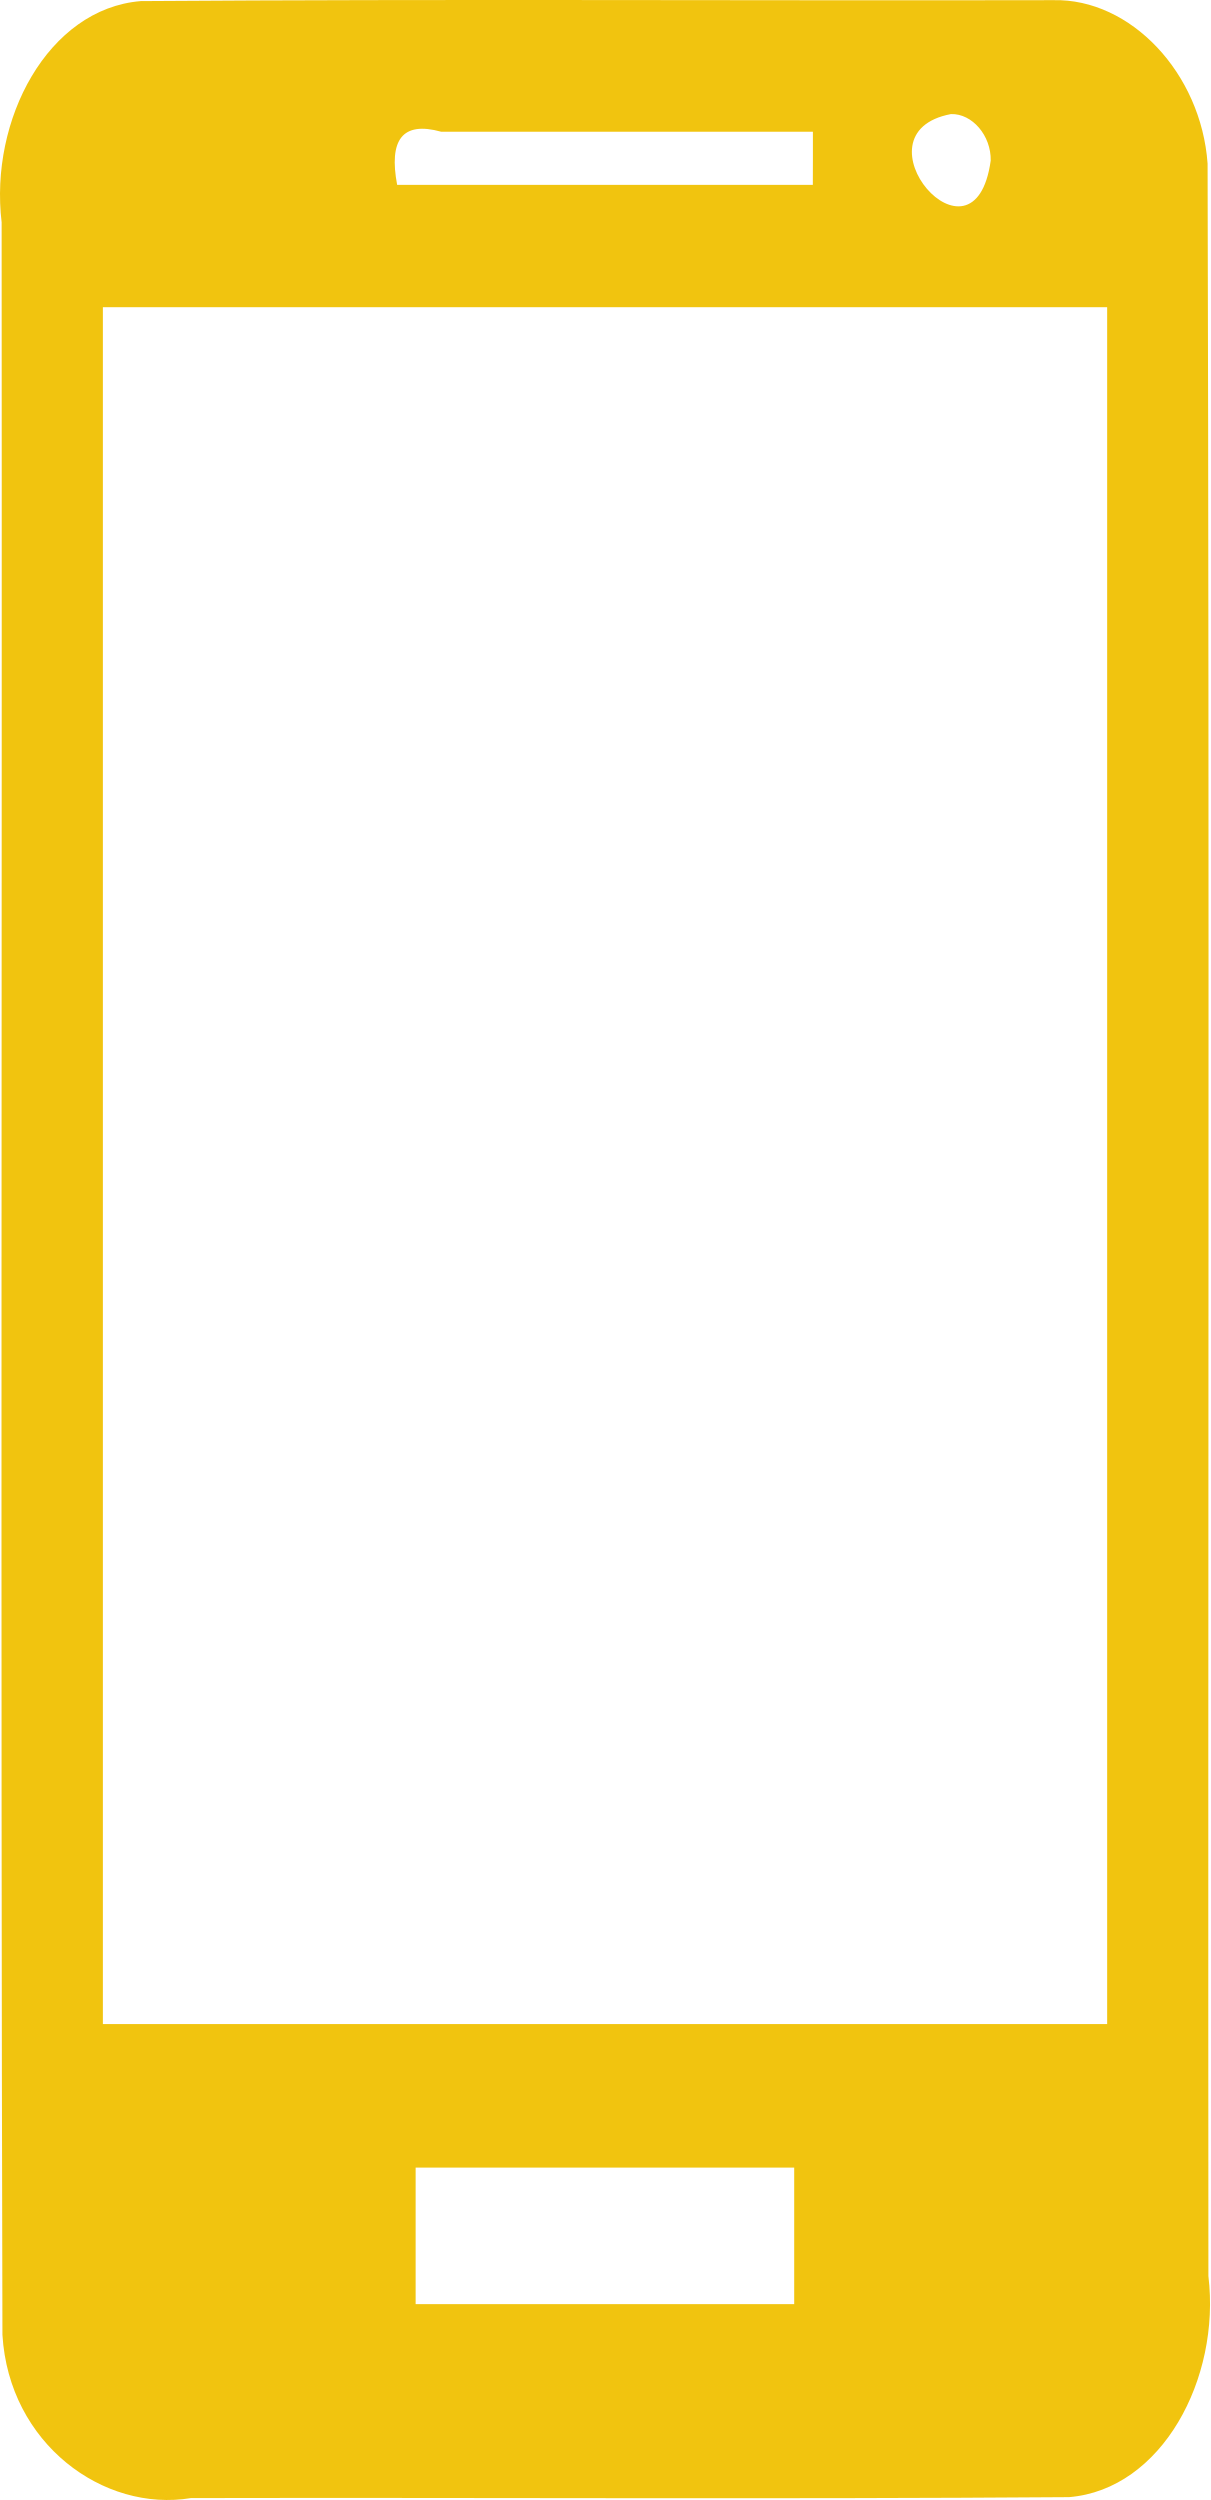
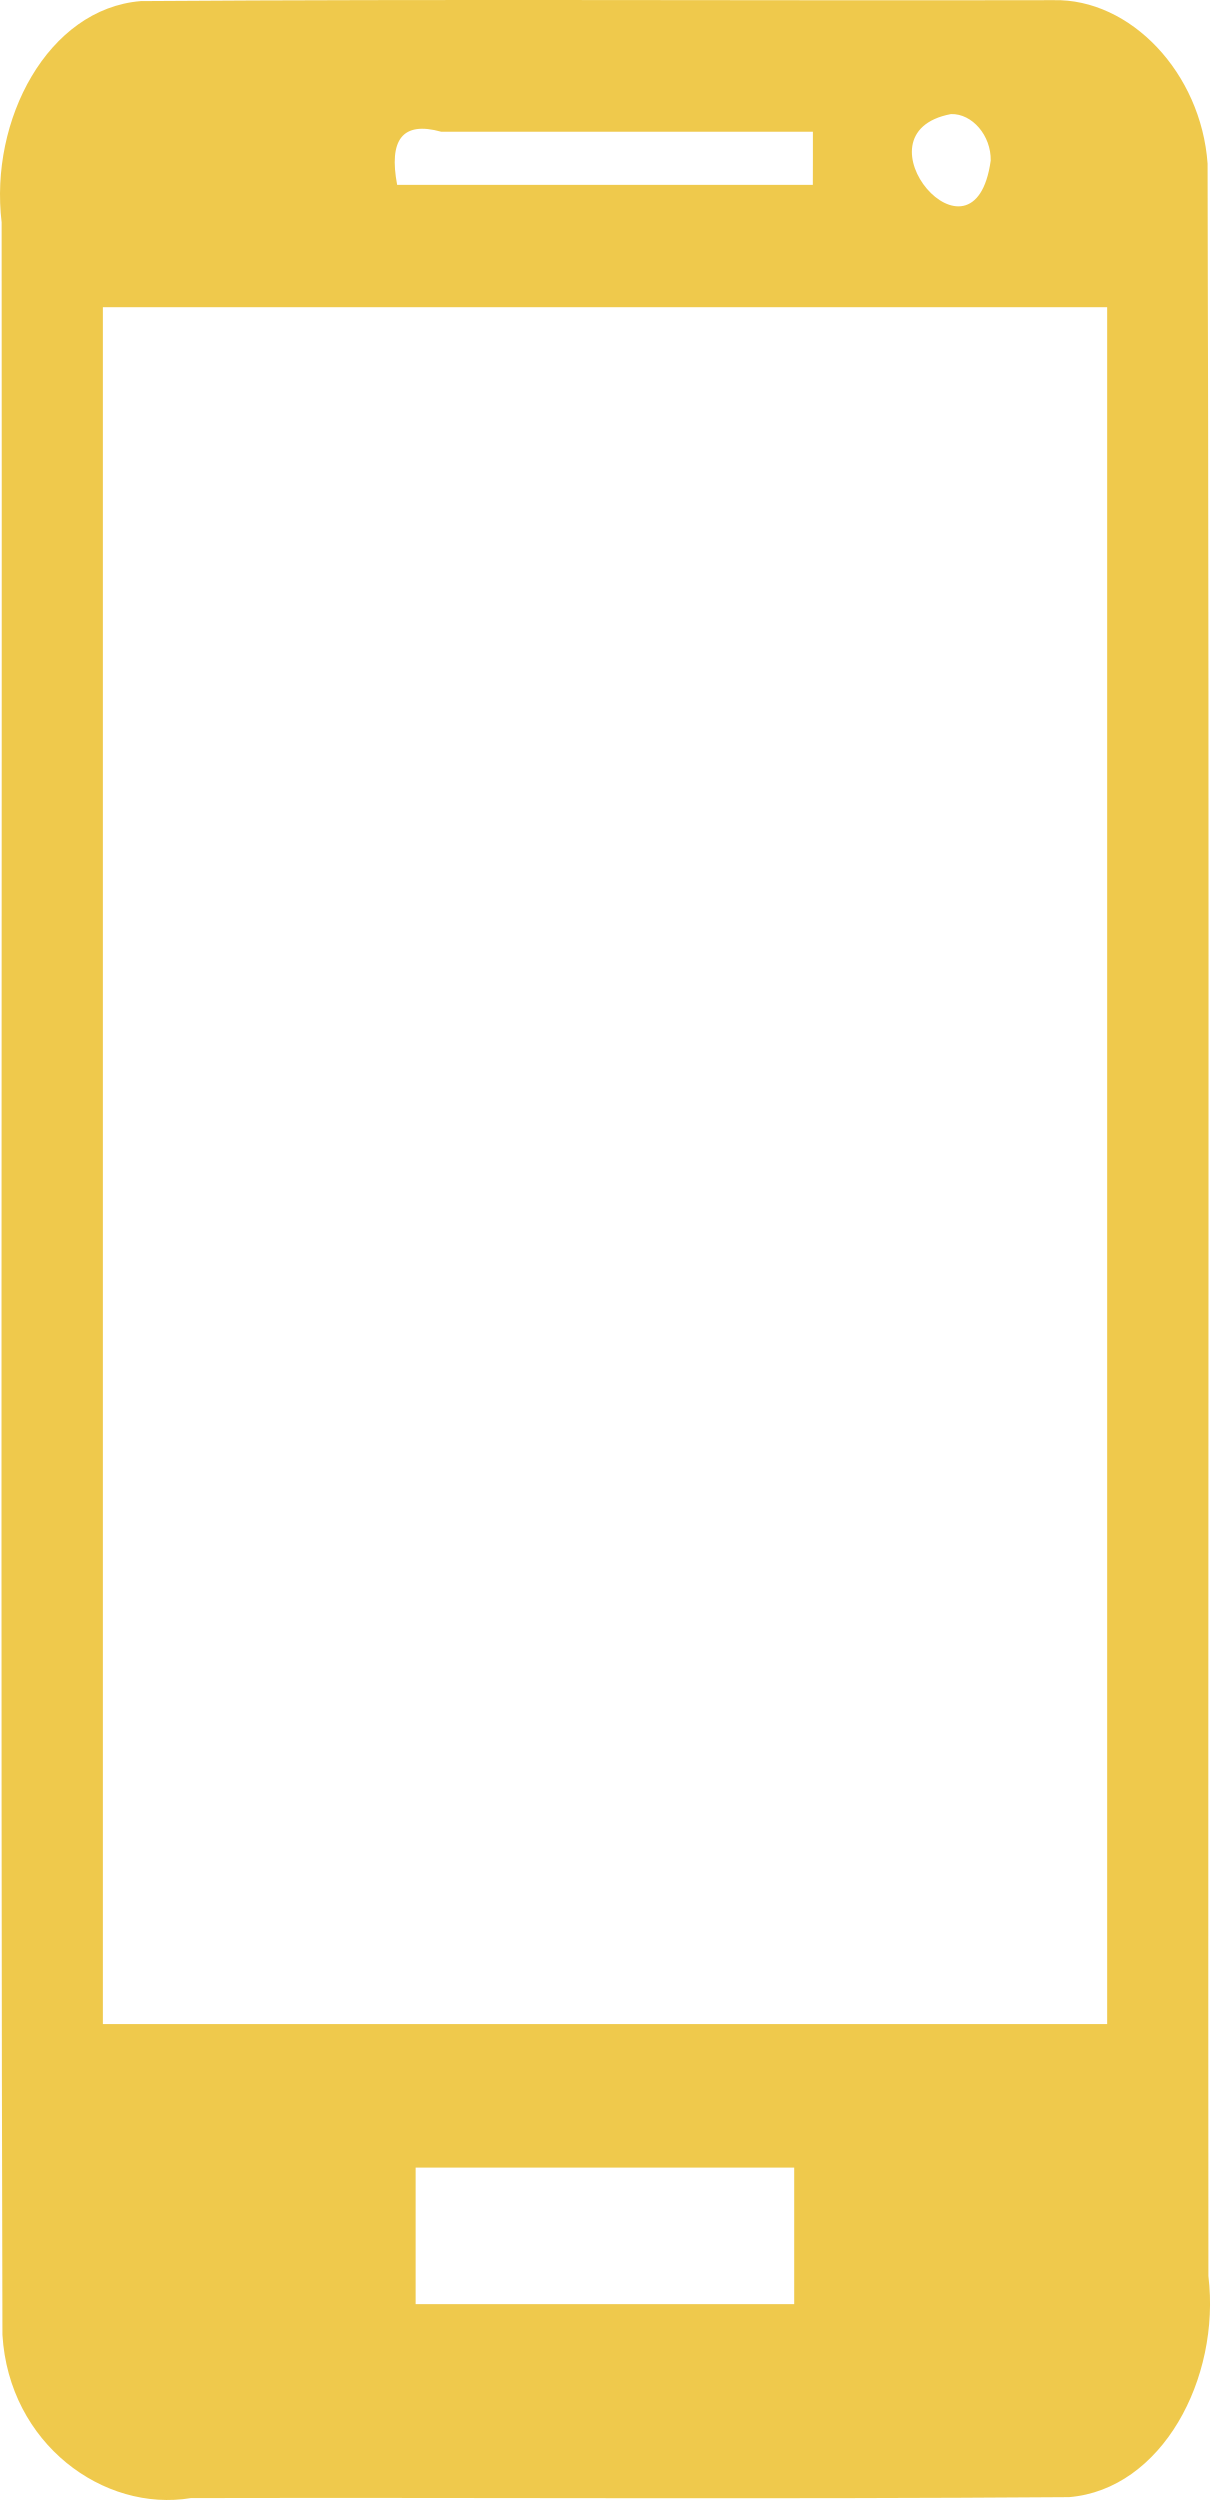
<svg xmlns="http://www.w3.org/2000/svg" version="1.1" id="Capa_1" x="0px" y="0px" width="321.948" height="665.163" viewBox="0 0 321.948 665.163" xml:space="preserve">
  <defs id="defs7" />
-   <path d="M 280.233,0.042 C 199.309,0.208 118.371,-0.291 37.457,0.292 12.724,2.327 -2.847,31.907 0.435,59.167 0.577,246.516 0.152,433.88 0.648,621.218 c 1.729,28.959 26.898,47.294 50.153,43.433 77.881,-0.166 155.777,0.333 233.649,-0.25 24.7,-2.044 40.352,-31.547 37.063,-58.812 C 321.37,418.236 321.801,230.865 321.297,43.523 319.576,19.463 300.854,-0.435 280.233,0.042 z M 294.576,538.525 c -86.401,0 -180.802,0 -267.203,0 0,-152.261 0,-304.522 0,-456.784 86.401,0 180.802,0 267.203,0 0,152.261 0,304.523 0,456.784 z M 216.265,49.188 c -36.866,0 -73.732,0 -110.599,0 -2.244,-11.926 1.327,-17.035 11.728,-14.137 32.963,0 65.926,0 98.889,0 -0.012,4.705 0.025,9.468 -0.018,14.137 z m 47.328,-6.46 c -4.347,31.423 -37.411,-7.301 -10.575,-12.376 5.659,-0.178 10.711,5.745 10.575,12.376 z M 211.308,613.051 c -33.574,0 -67.148,0 -100.722,0 0,-12.11 0,-24.22 0,-36.33 33.574,0 67.148,0 100.722,0 0,12.11 0,24.22 0,36.33 z" id="path3" style="fill:#f1c40f;fill-opacity:1" />
+   <path d="M 280.233,0.042 C 199.309,0.208 118.371,-0.291 37.457,0.292 12.724,2.327 -2.847,31.907 0.435,59.167 0.577,246.516 0.152,433.88 0.648,621.218 c 1.729,28.959 26.898,47.294 50.153,43.433 77.881,-0.166 155.777,0.333 233.649,-0.25 24.7,-2.044 40.352,-31.547 37.063,-58.812 C 321.37,418.236 321.801,230.865 321.297,43.523 319.576,19.463 300.854,-0.435 280.233,0.042 z M 294.576,538.525 c -86.401,0 -180.802,0 -267.203,0 0,-152.261 0,-304.522 0,-456.784 86.401,0 180.802,0 267.203,0 0,152.261 0,304.523 0,456.784 z M 216.265,49.188 c -36.866,0 -73.732,0 -110.599,0 -2.244,-11.926 1.327,-17.035 11.728,-14.137 32.963,0 65.926,0 98.889,0 -0.012,4.705 0.025,9.468 -0.018,14.137 z m 47.328,-6.46 c -4.347,31.423 -37.411,-7.301 -10.575,-12.376 5.659,-0.178 10.711,5.745 10.575,12.376 z M 211.308,613.051 c -33.574,0 -67.148,0 -100.722,0 0,-12.11 0,-24.22 0,-36.33 33.574,0 67.148,0 100.722,0 0,12.11 0,24.22 0,36.33 z" id="path3" style="fill:#efc94c;fill-opacity:1" />
</svg>
